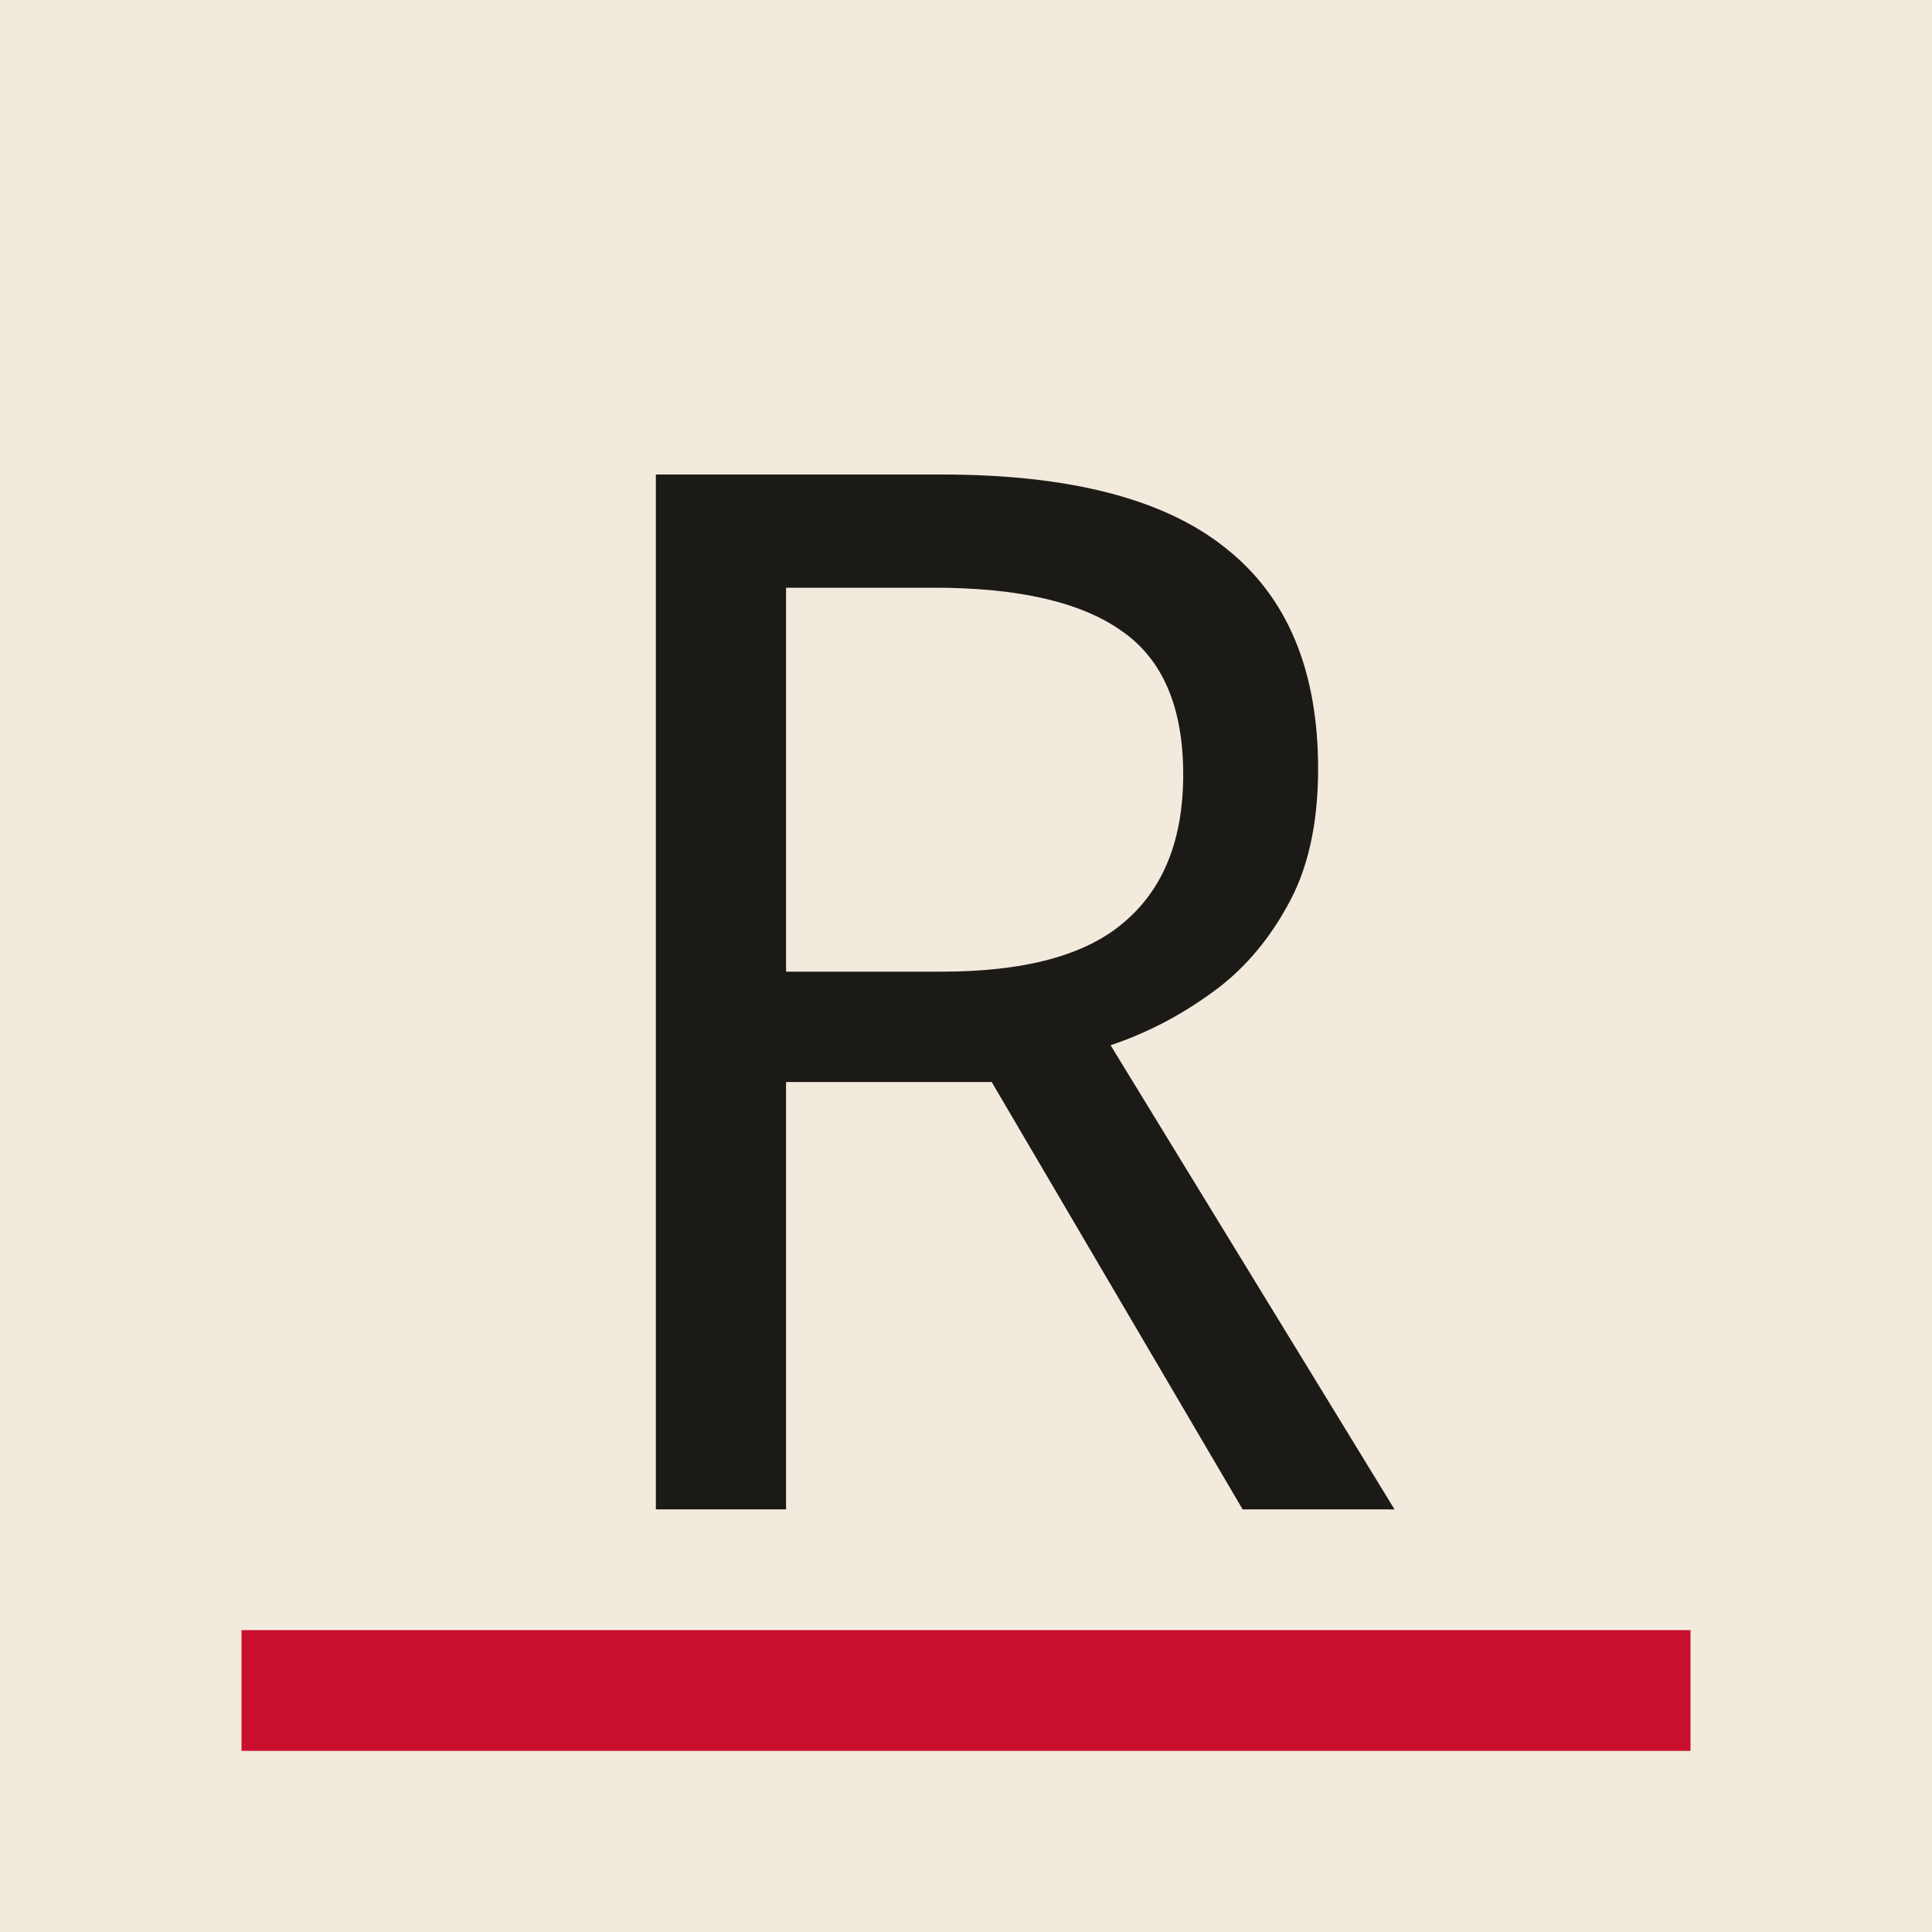
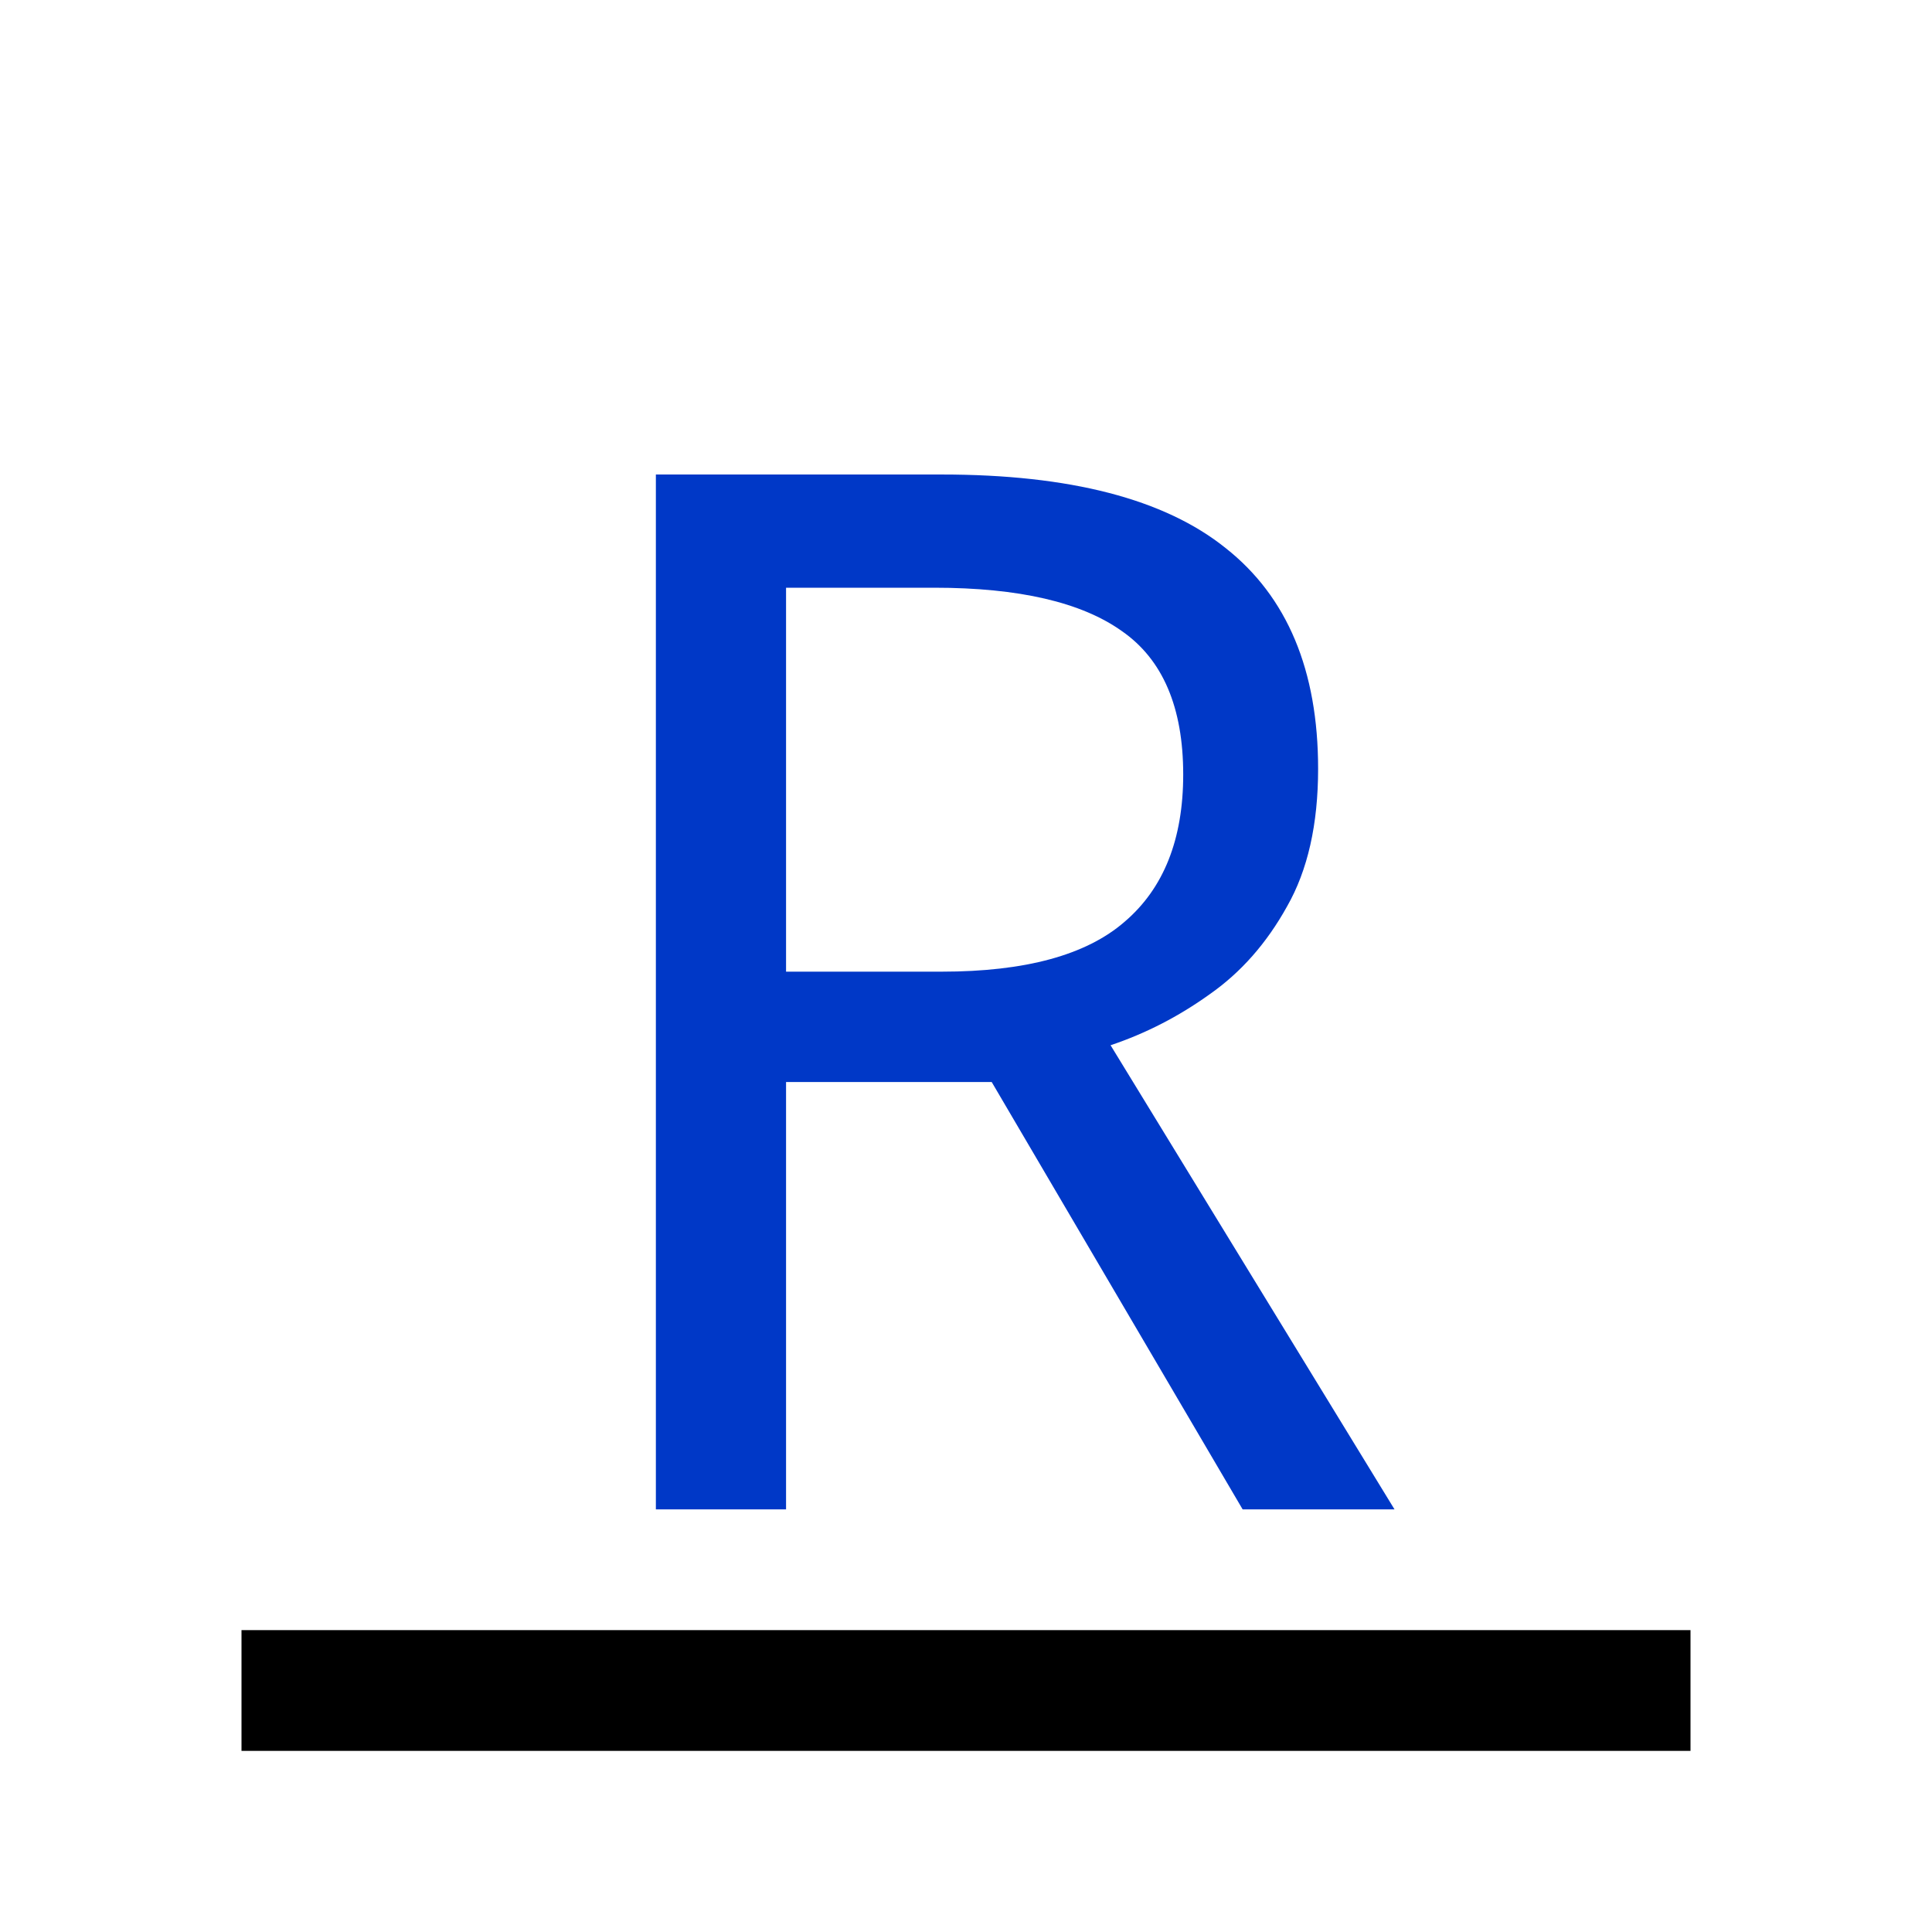
<svg xmlns="http://www.w3.org/2000/svg" viewBox="0 0 32 32">
-   <rect width="32" height="32" fill="#f2ebdd" />
-   <text x="16" y="25" text-anchor="middle" font-family="Impact, Anton, sans-serif" font-size="24" fill="#1c1a16">R</text>
-   <rect x="4" y="27" width="24" height="2" fill="#c8102e" />
+   <rect width="32" height="32" fill="#ffffff" />
+   <text x="16" y="25" text-anchor="middle" font-family="Impact, Anton, sans-serif" font-size="24" fill="#0038c7">R</text>
+   <rect x="4" y="27" width="24" height="2" fill="#000000" />
</svg>
